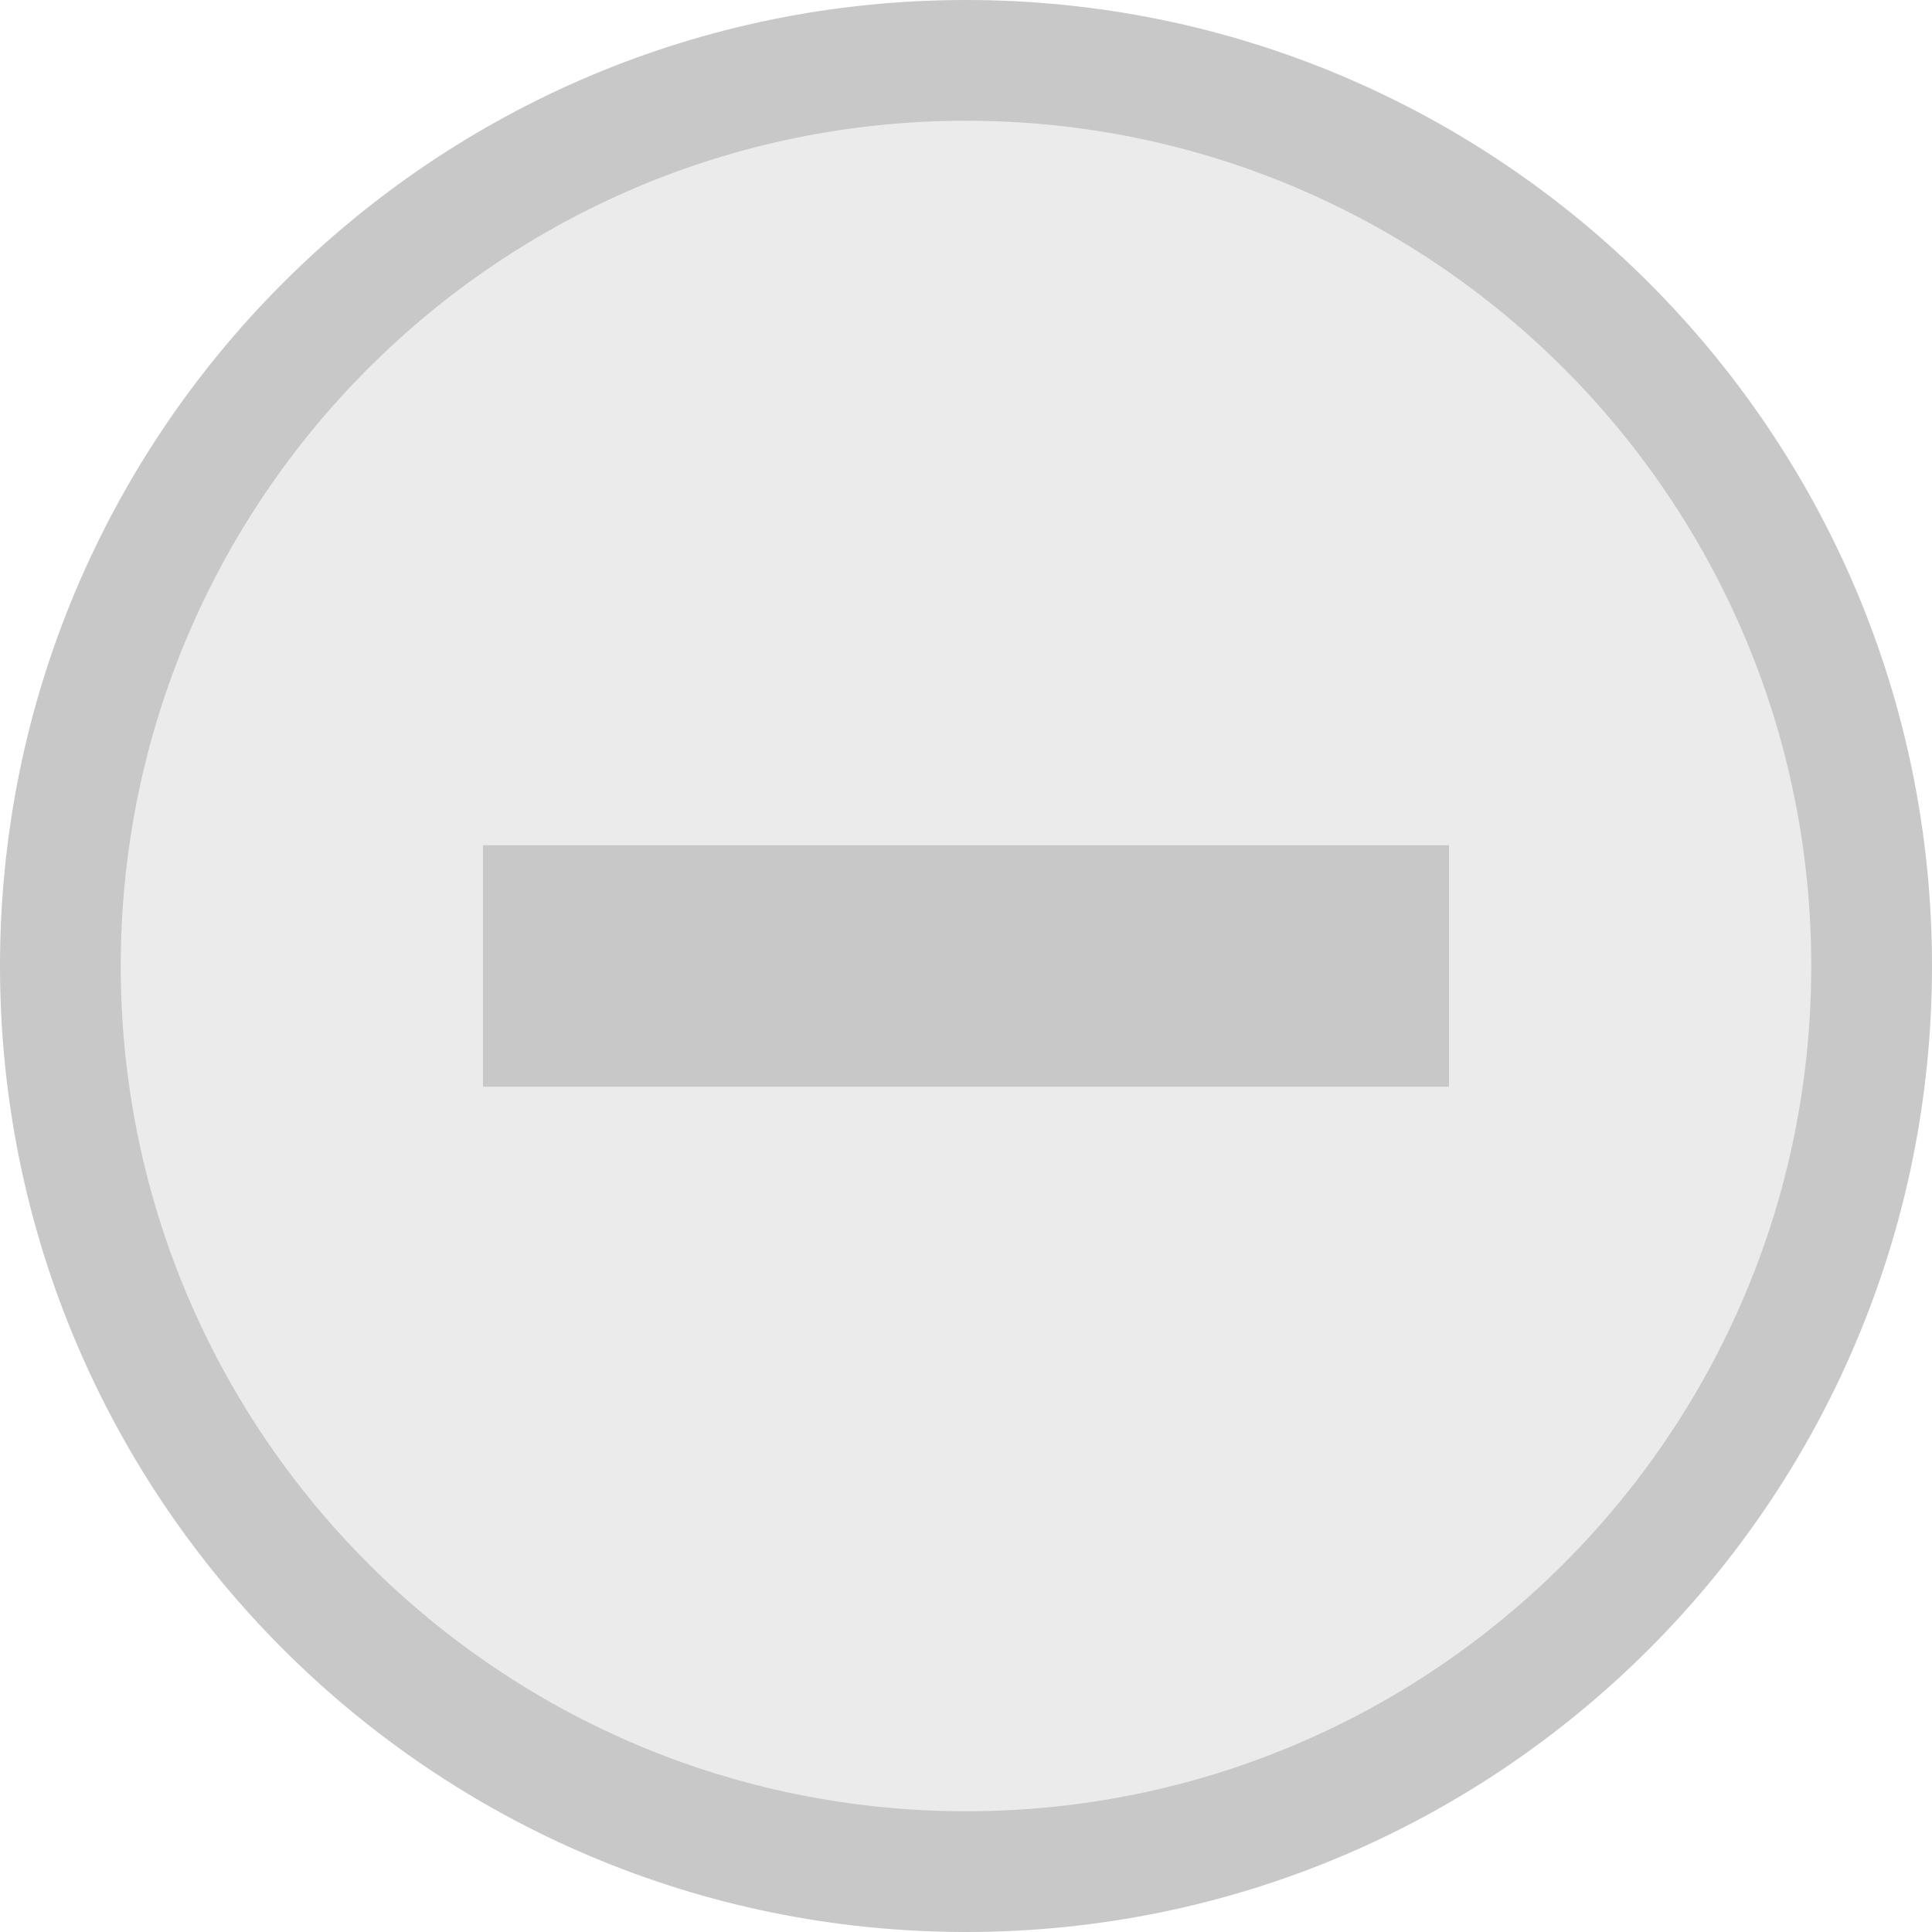
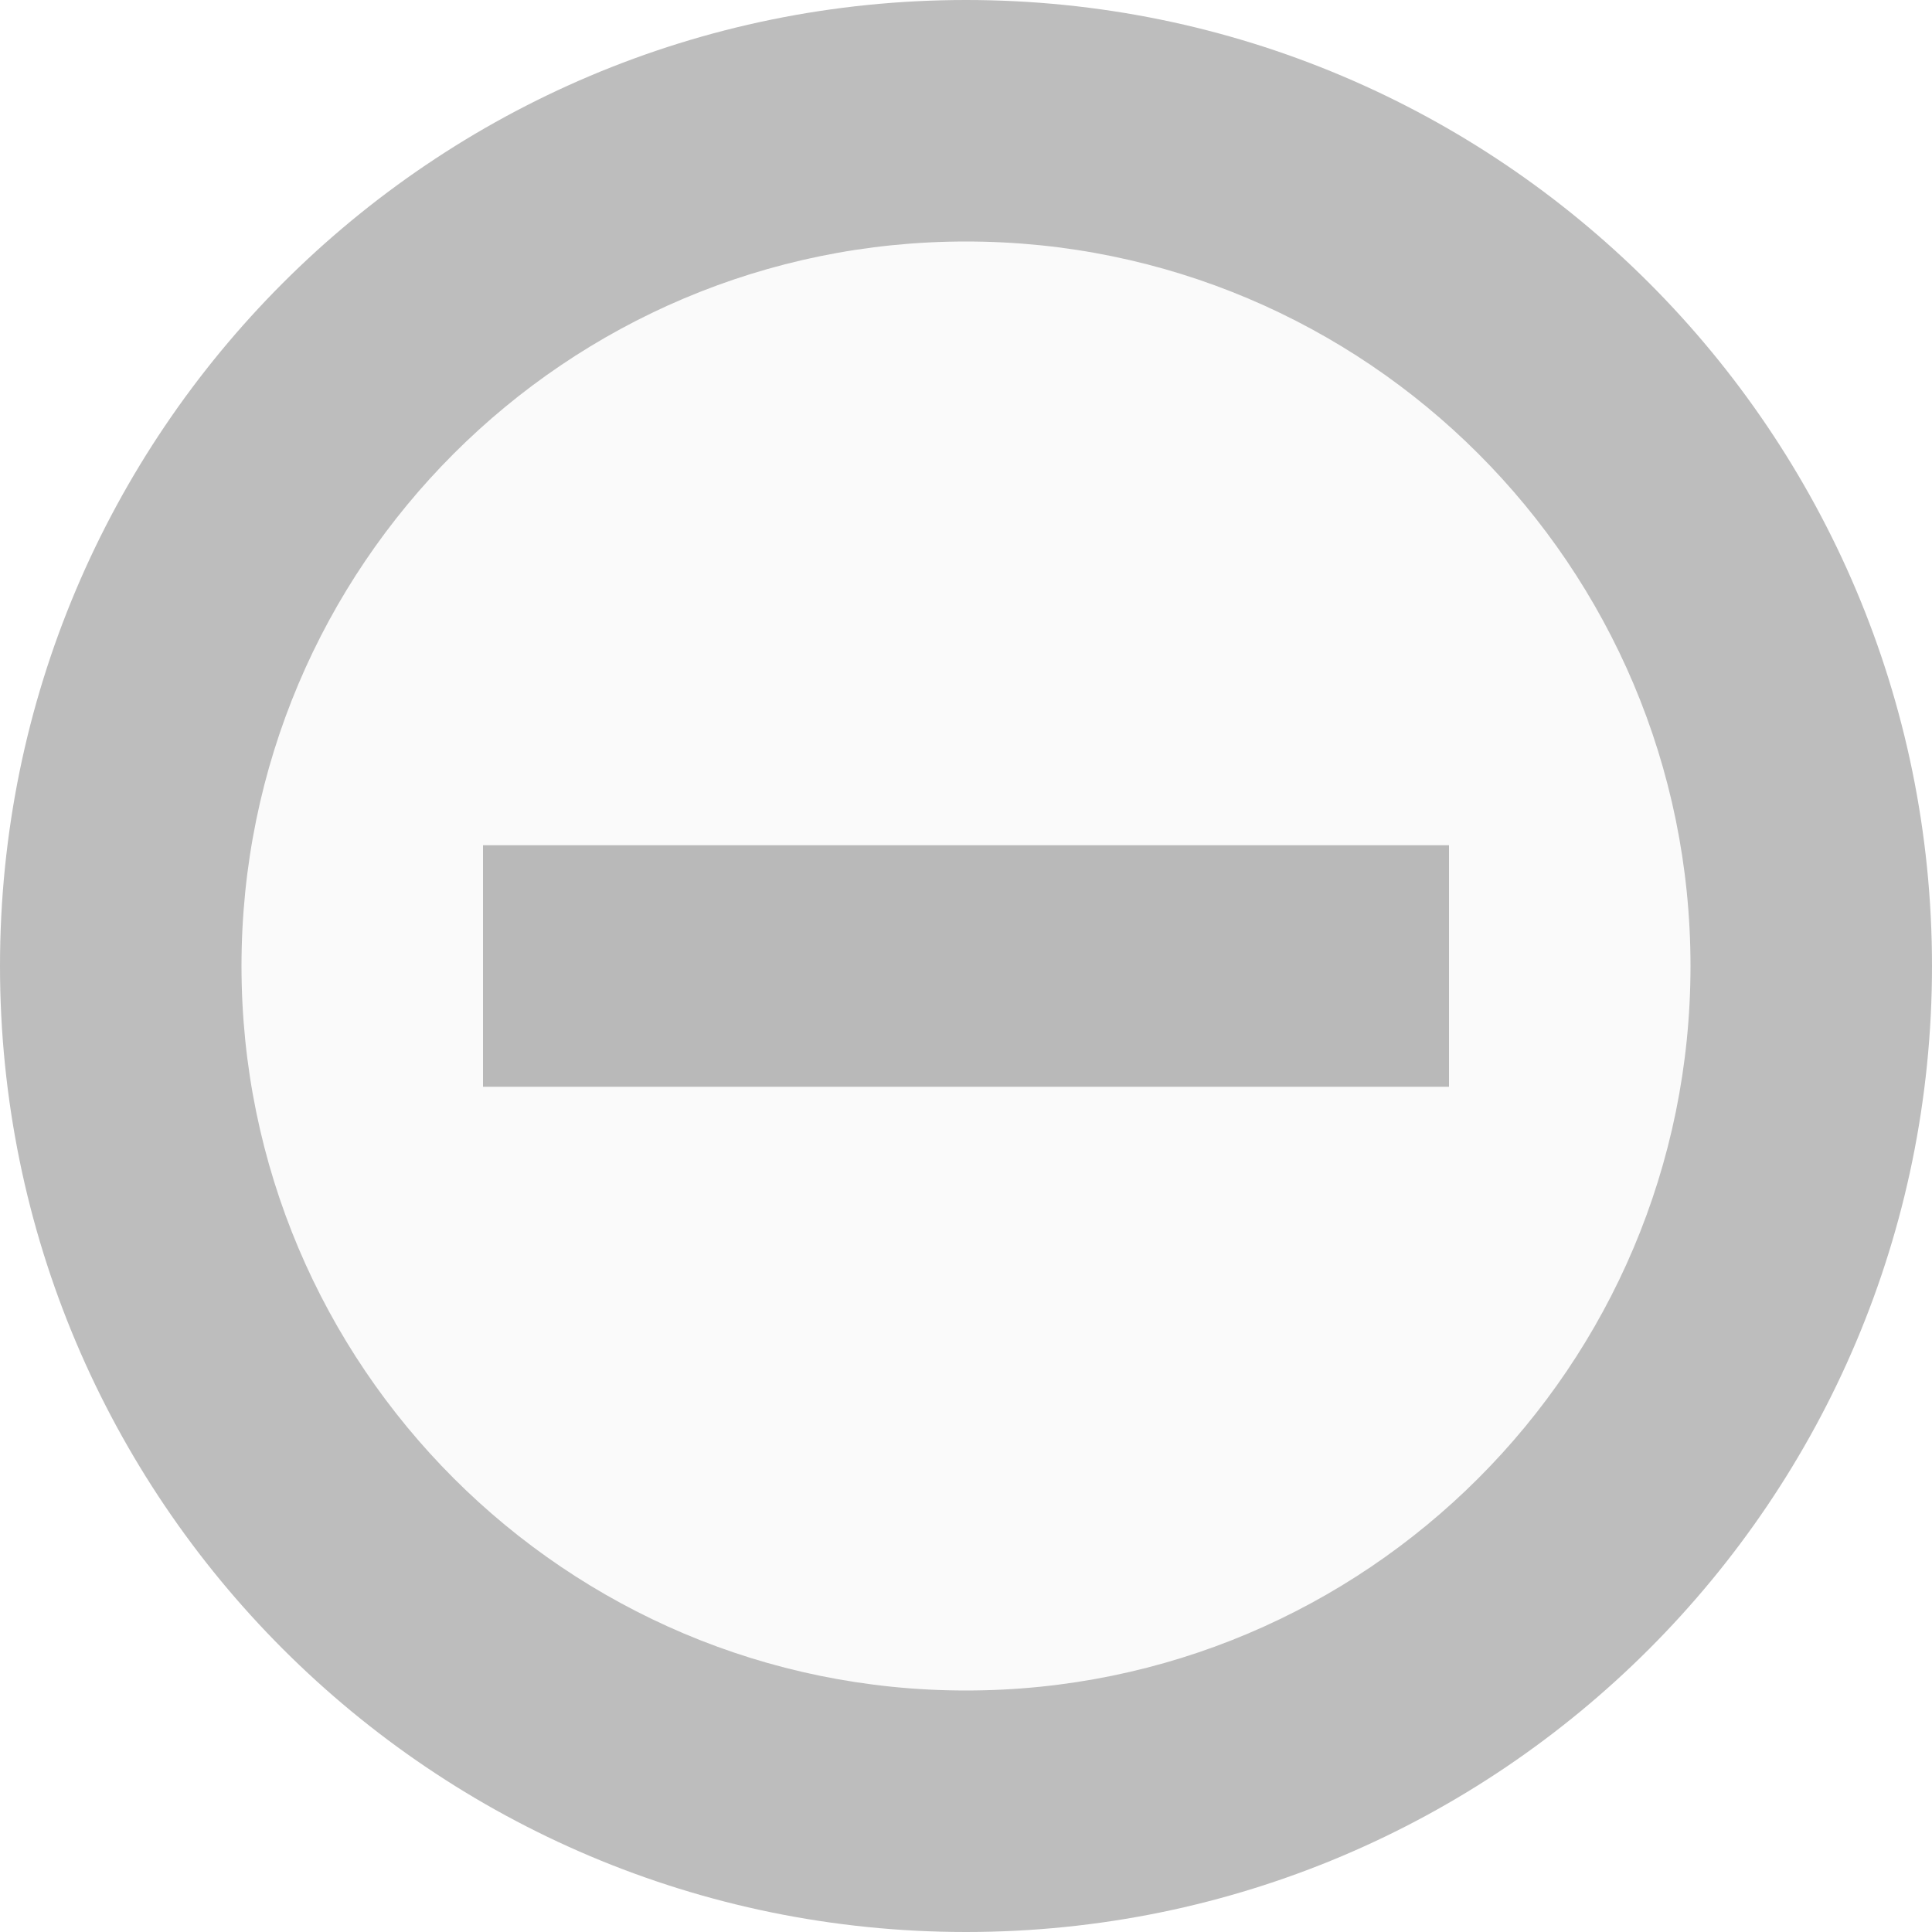
<svg xmlns="http://www.w3.org/2000/svg" viewBox="0 0 16 16" id="svg2" version="1.1" width="100%" height="100%">
  <defs id="defs16" />
-   <g transform="translate(0 -1036.362)" id="g4">
-     <path style="fill:#ebebeb;fill-opacity:1" d="m 8.067,1037.184 c 4.076,0 7.379,3.224 7.379,7.201 0,3.977 -3.304,7.201 -7.379,7.201 -4.076,0 -7.379,-3.224 -7.379,-7.201 0,-3.977 3.304,-7.201 7.379,-7.201 z" id="path6" />
-   </g>
-   <g style="fill:#aaa" transform="translate(0 -1036.362)" id="g8">
-     <path d="M 8 0 C 3.582 8.8817842e-16 -3.006854e-17 3.582 0 8 C 0 12.418 3.582 16 8 16 C 12.418 16 16 12.418 16 8 C 16 3.582 12.418 -1.8064254e-15 8 0 z M 8 1 C 11.866 1 15 4.134 15 8 C 15 11.866 11.866 15 8 15 C 4.134 15 1 11.866 1 8 C 1 4.134 4.134 1 8 1 z " transform="translate(0 1036.362)" id="path10" style="fill:#c8c8c8;fill-opacity:1" />
-     <rect width="8" x="4" y="7" height="2" transform="translate(0 1036.362)" id="rect12" style="fill:#c8c8c8;fill-opacity:1" />
-   </g>
+   <circle style="opacity:1;fill:#fafafa;fill-opacity:1;stroke:none;stroke-width:2.268;stroke-linecap:round;stroke-linejoin:miter;stroke-miterlimit:4;stroke-dasharray:none;stroke-opacity:1" id="path4135" cx="8" cy="8" r="6" />
+   <path style="opacity:0.26;fill:#000000;fill-opacity:1;stroke:none;stroke-width:1.5;stroke-linecap:butt;stroke-linejoin:miter;stroke-miterlimit:4;stroke-dasharray:none;stroke-opacity:1" d="M 8,0 A 8,8 0 0 0 1.5e-7,8 8,8 0 0 0 8,16 8,8 0 0 0 16,8 8,8 0 0 0 8,0 Z m 0,2 A 6,6 0 0 1 14,8 a 6,6 0 0 1 -6,6 6,6 0 0 1 -6,-6 6,6 0 0 1 6,-6 z" id="path4181" />
+   <rect style="opacity:0.26;fill:#000000;fill-opacity:1;stroke:none;stroke-width:2.268;stroke-linecap:round;stroke-linejoin:miter;stroke-miterlimit:4;stroke-dasharray:none;stroke-opacity:1" id="rect5815" width="8" height="2" x="4" y="7" rx="0" ry="0" />
</svg>
